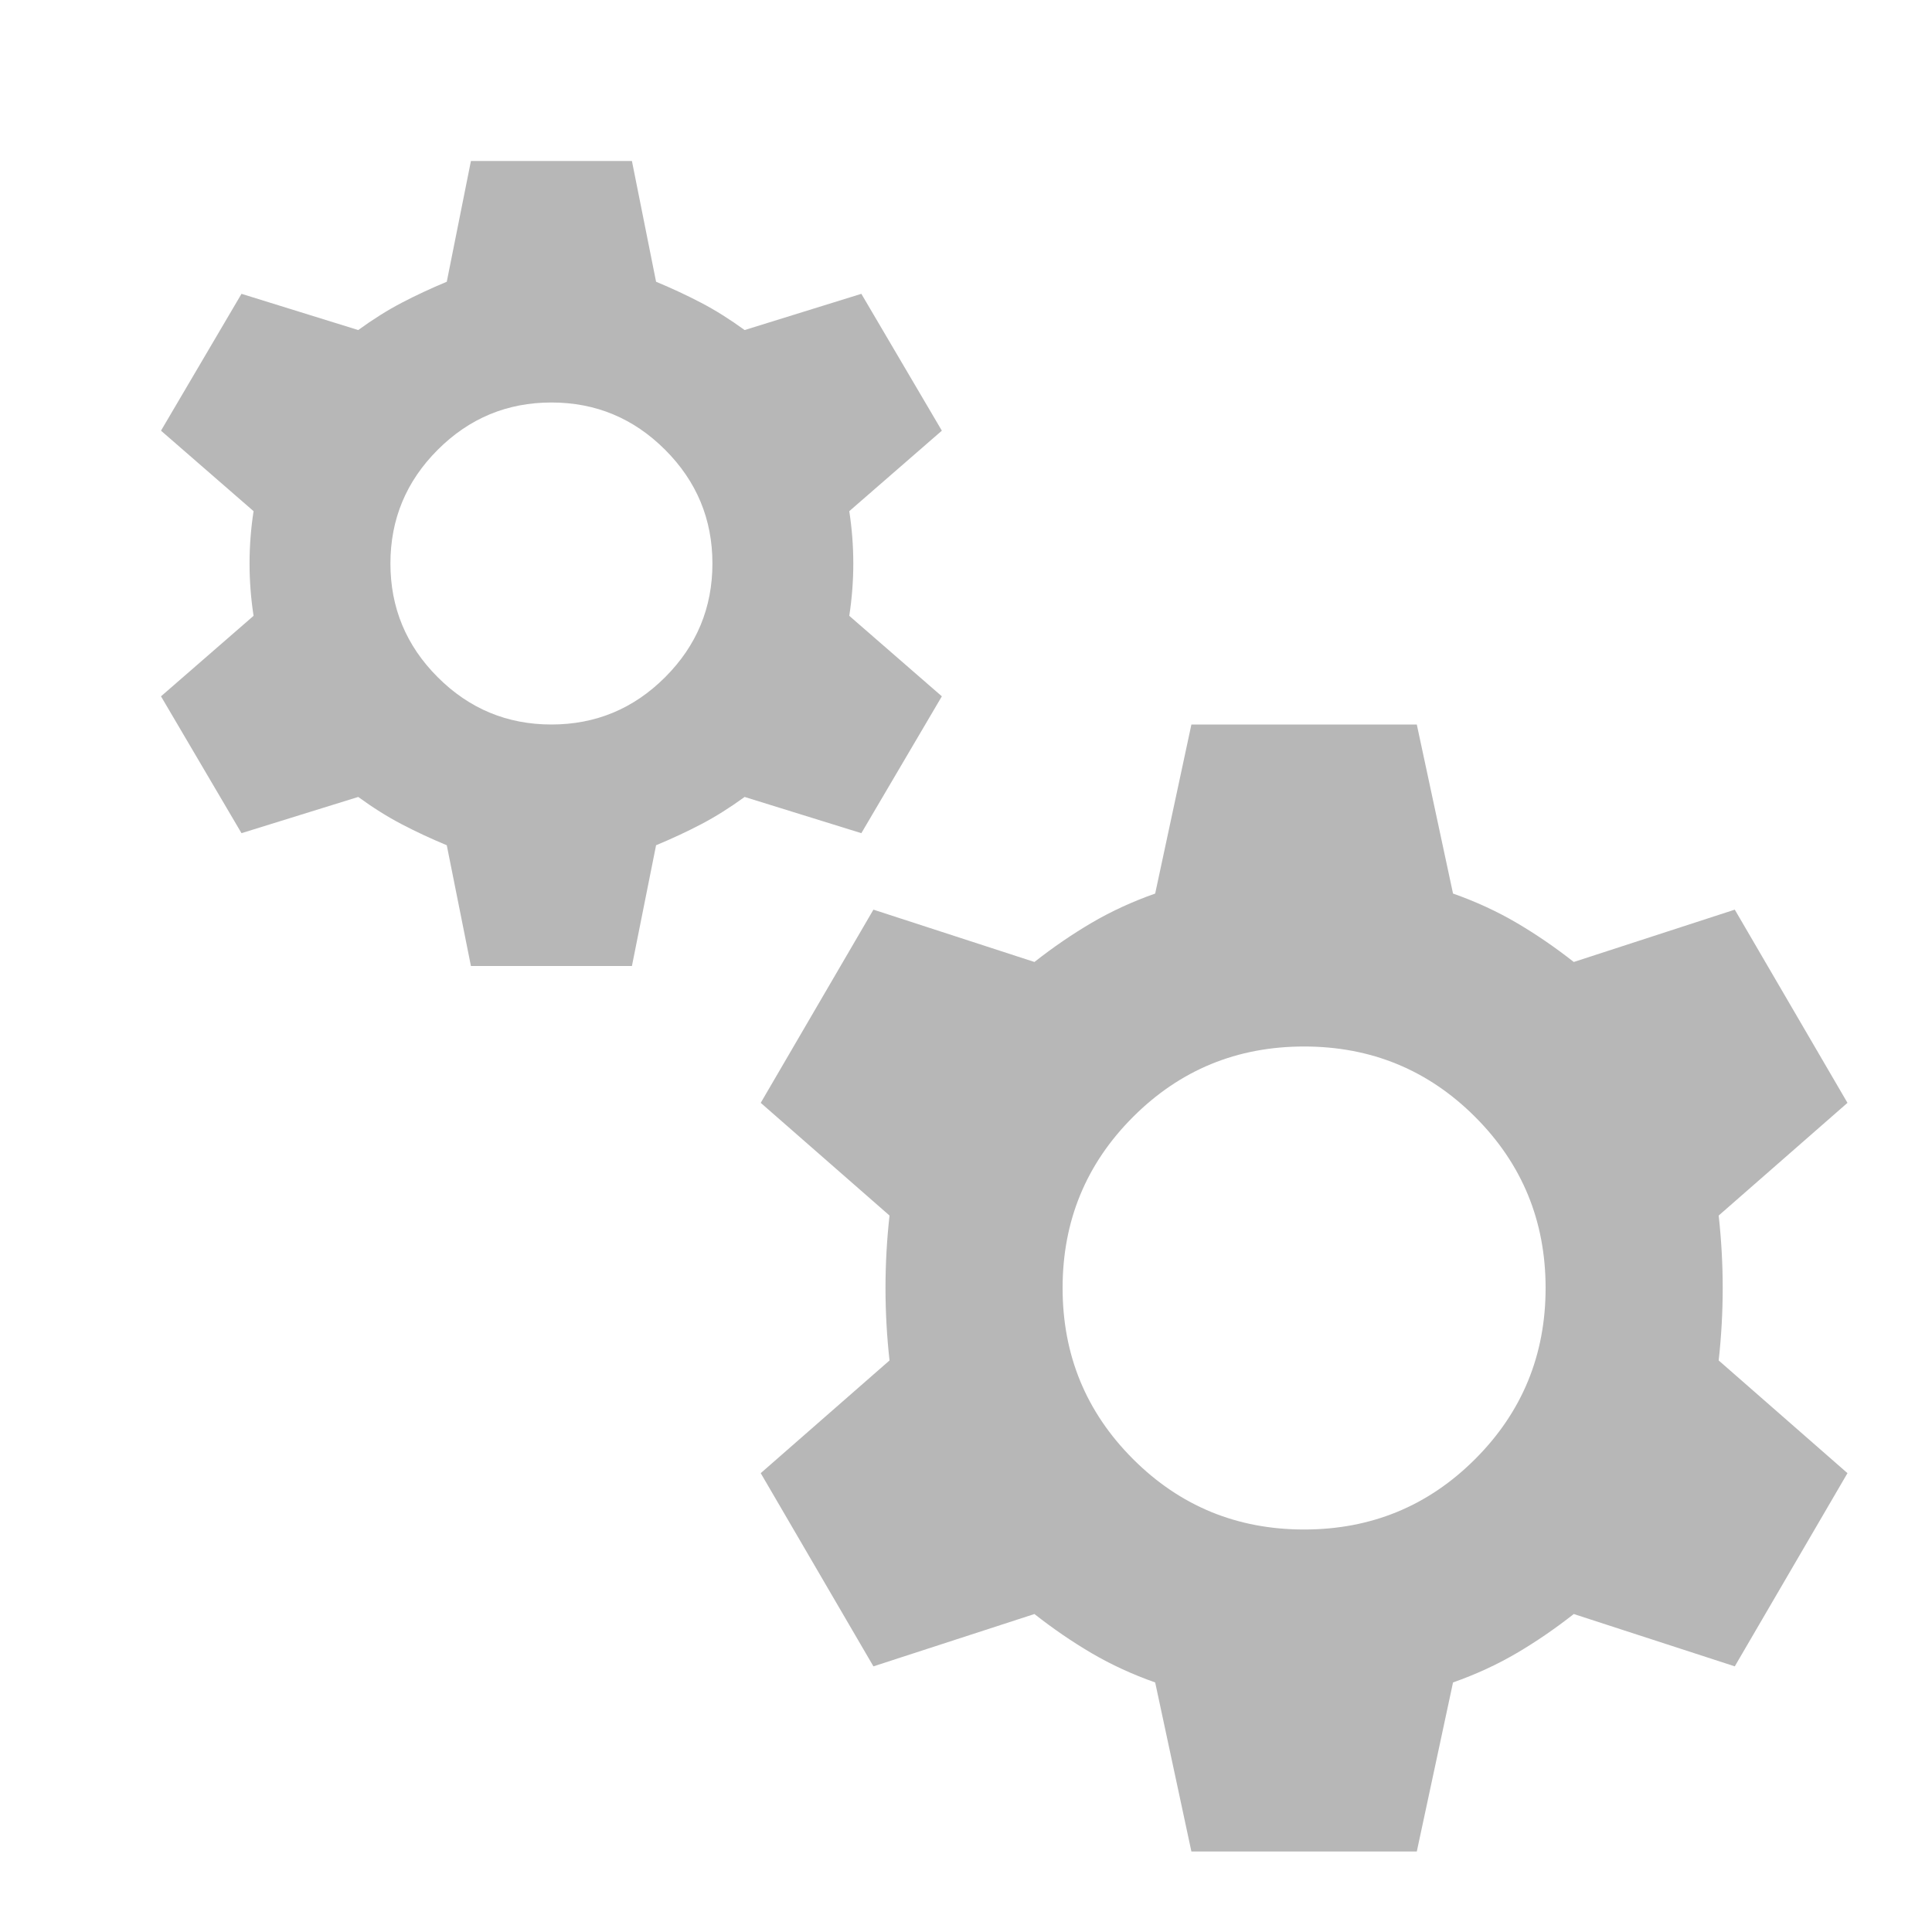
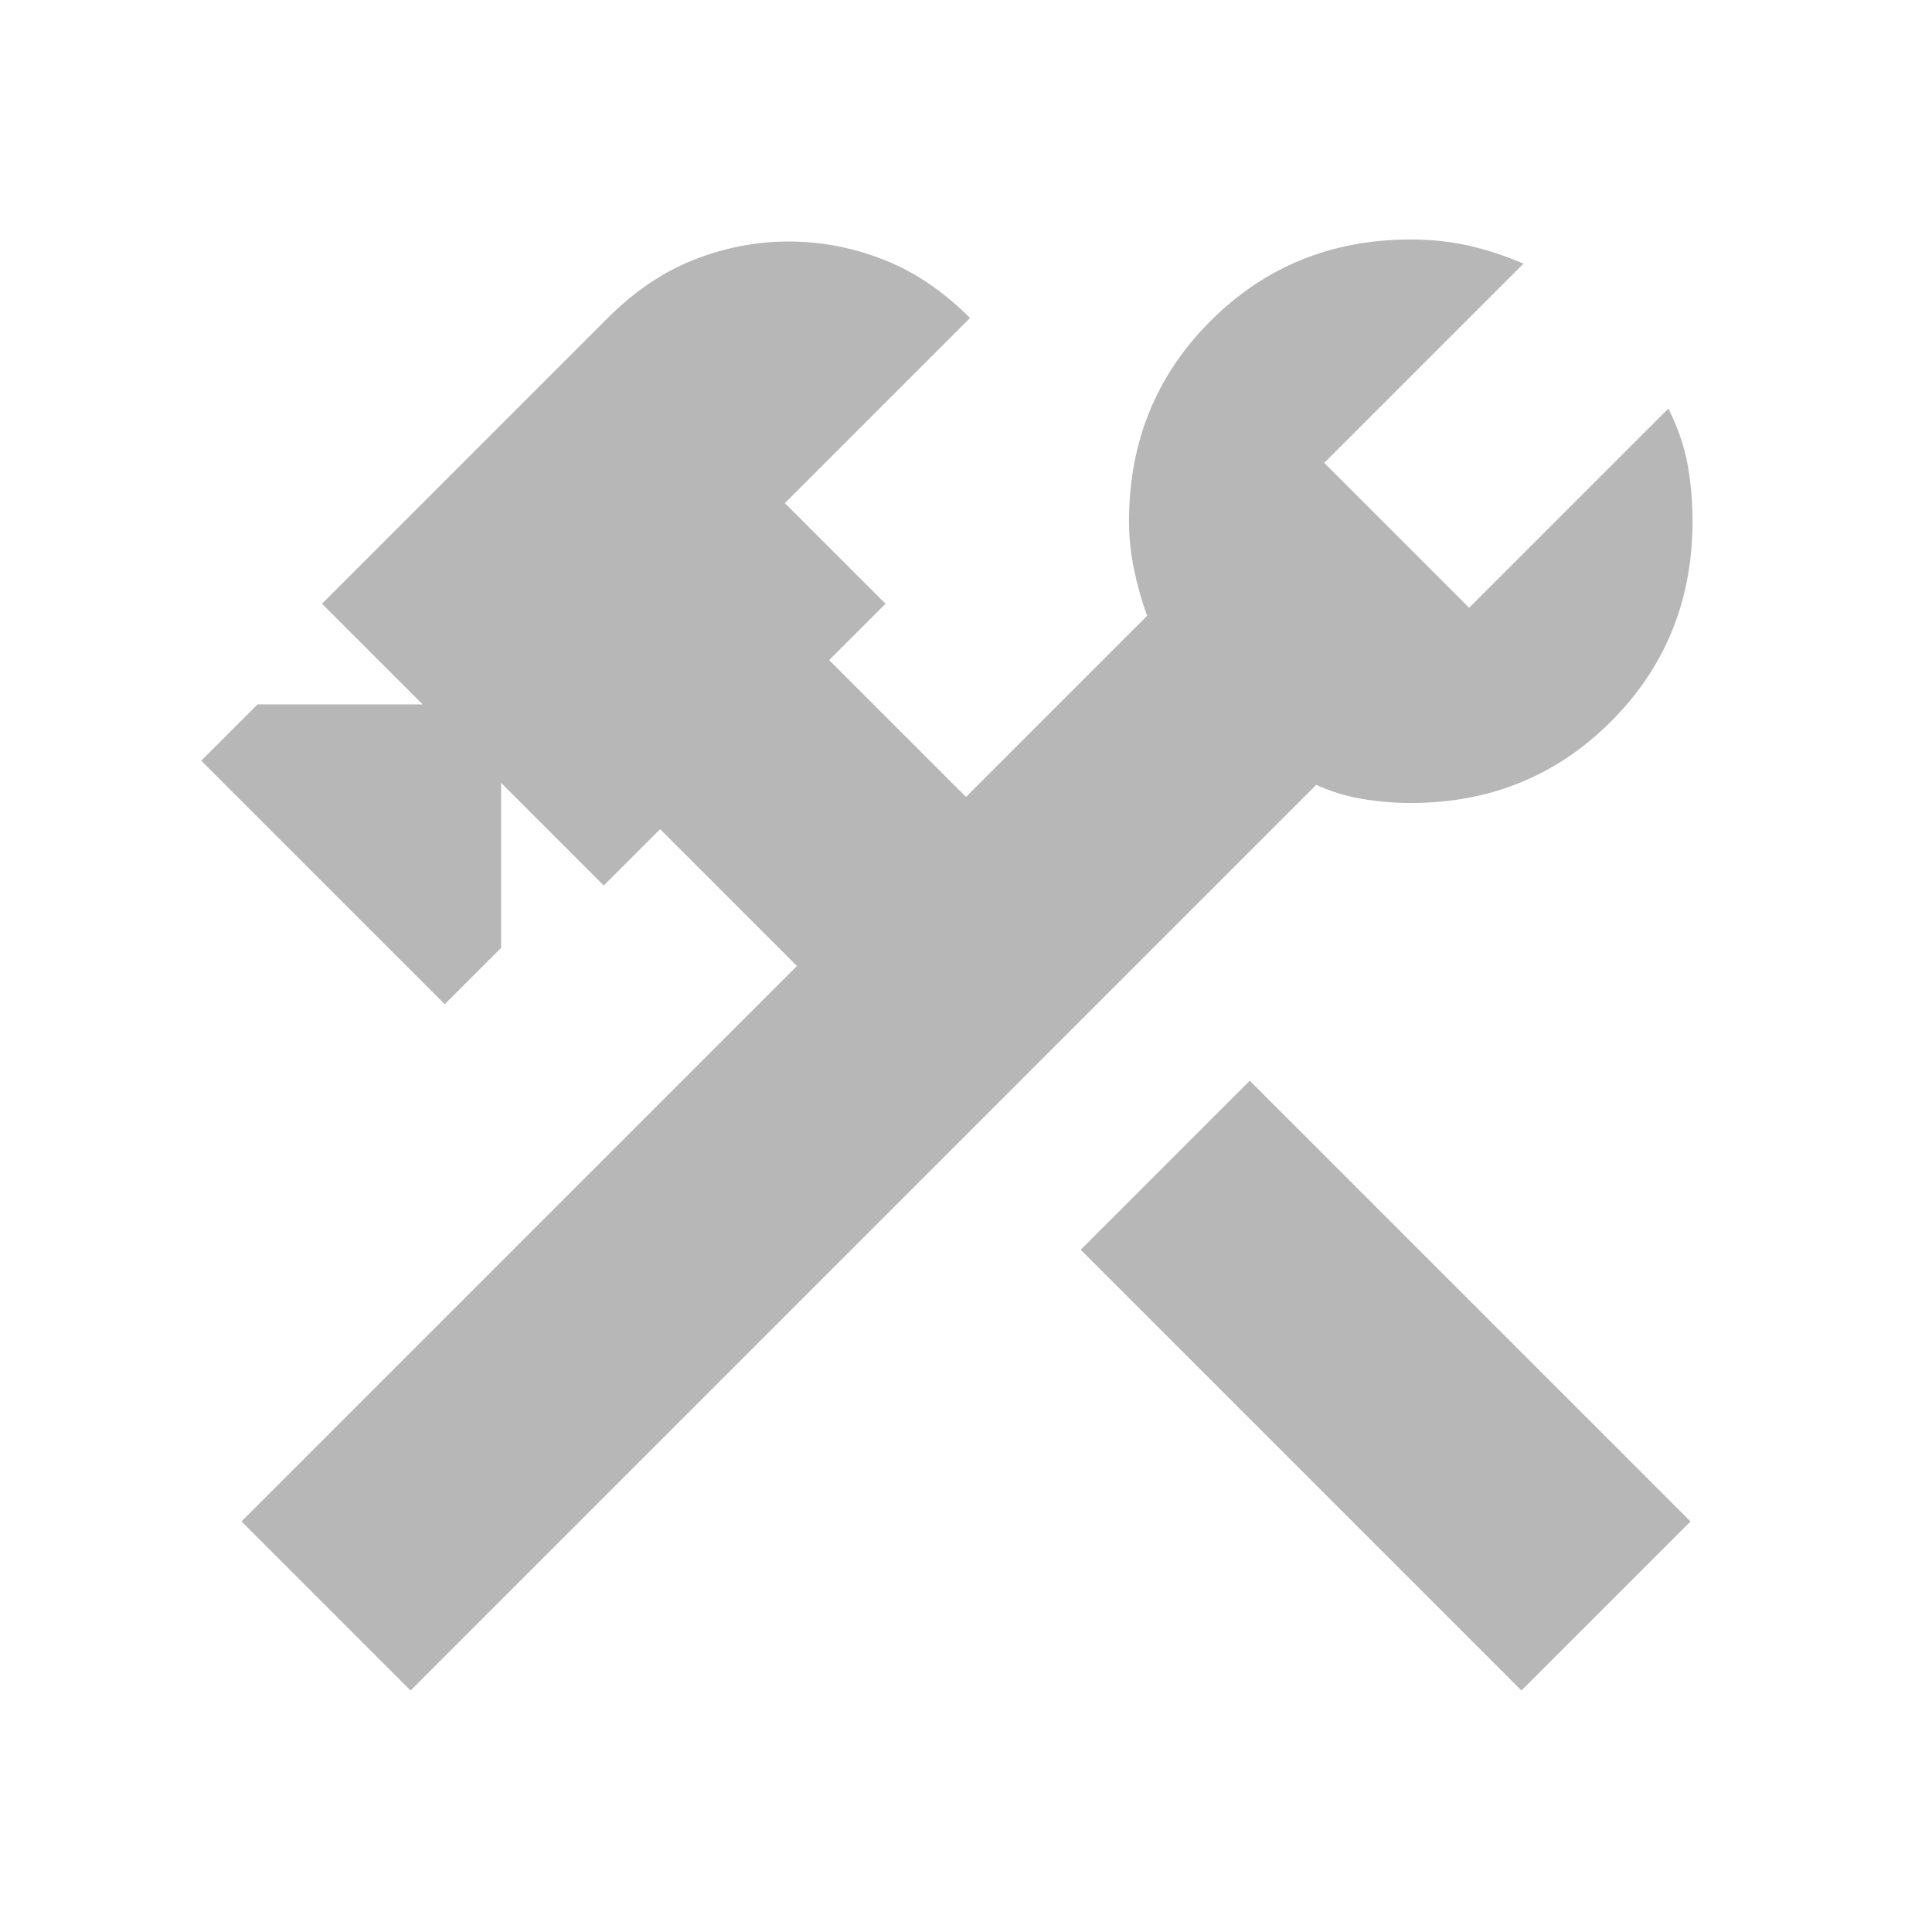
<svg xmlns="http://www.w3.org/2000/svg" height="24px" viewBox="0 -960 960 960" width="24px" fill="#B7B7B7">
-   <path d="m234-480-12-60q-12-5-22.5-10.5T178-564l-58 18-40-68 46-40q-2-13-2-26t2-26l-46-40 40-68 58 18q11-8 21.5-13.5T222-820l12-60h80l12 60q12 5 22.5 10.5T370-796l58-18 40 68-46 40q2 13 2 26t-2 26l46 40-40 68-58-18q-11 8-21.5 13.5T326-540l-12 60h-80Zm40-120q33 0 56.5-23.5T354-680q0-33-23.5-56.5T274-760q-33 0-56.5 23.5T194-680q0 33 23.5 56.5T274-600ZM592-40l-18-84q-17-6-31.5-14.5T514-158l-80 26-56-96 64-56q-2-18-2-36t2-36l-64-56 56-96 80 26q14-11 28.5-19.5T574-516l18-84h112l18 84q17 6 31.5 14.5T782-482l80-26 56 96-64 56q2 18 2 36t-2 36l64 56-56 96-80-26q-14 11-28.5 19.5T722-124l-18 84H592Zm56-160q50 0 85-35t35-85q0-50-35-85t-85-35q-50 0-85 35t-35 85q0 50 35 85t85 35Z" />
+   <path d="M756-120 537-339l84-84 219 219-84 84Zm-552 0-84-84 276-276-68-68-28 28-51-51v82l-28 28-121-121 28-28h82l-50-50 142-142q20-20 43-29t47-9q24 0 47 9t43 29l-92 92 50 50-28 28 68 68 90-90q-4-11-6.5-23t-2.5-24q0-59 40.5-99.5T701-841q15 0 28.5 3t27.5 9l-99 99 72 72 99-99q7 14 9.5 27.5T841-701q0 59-40.5 99.5T701-561q-12 0-24-2t-23-7L204-120Z" />
</svg>
